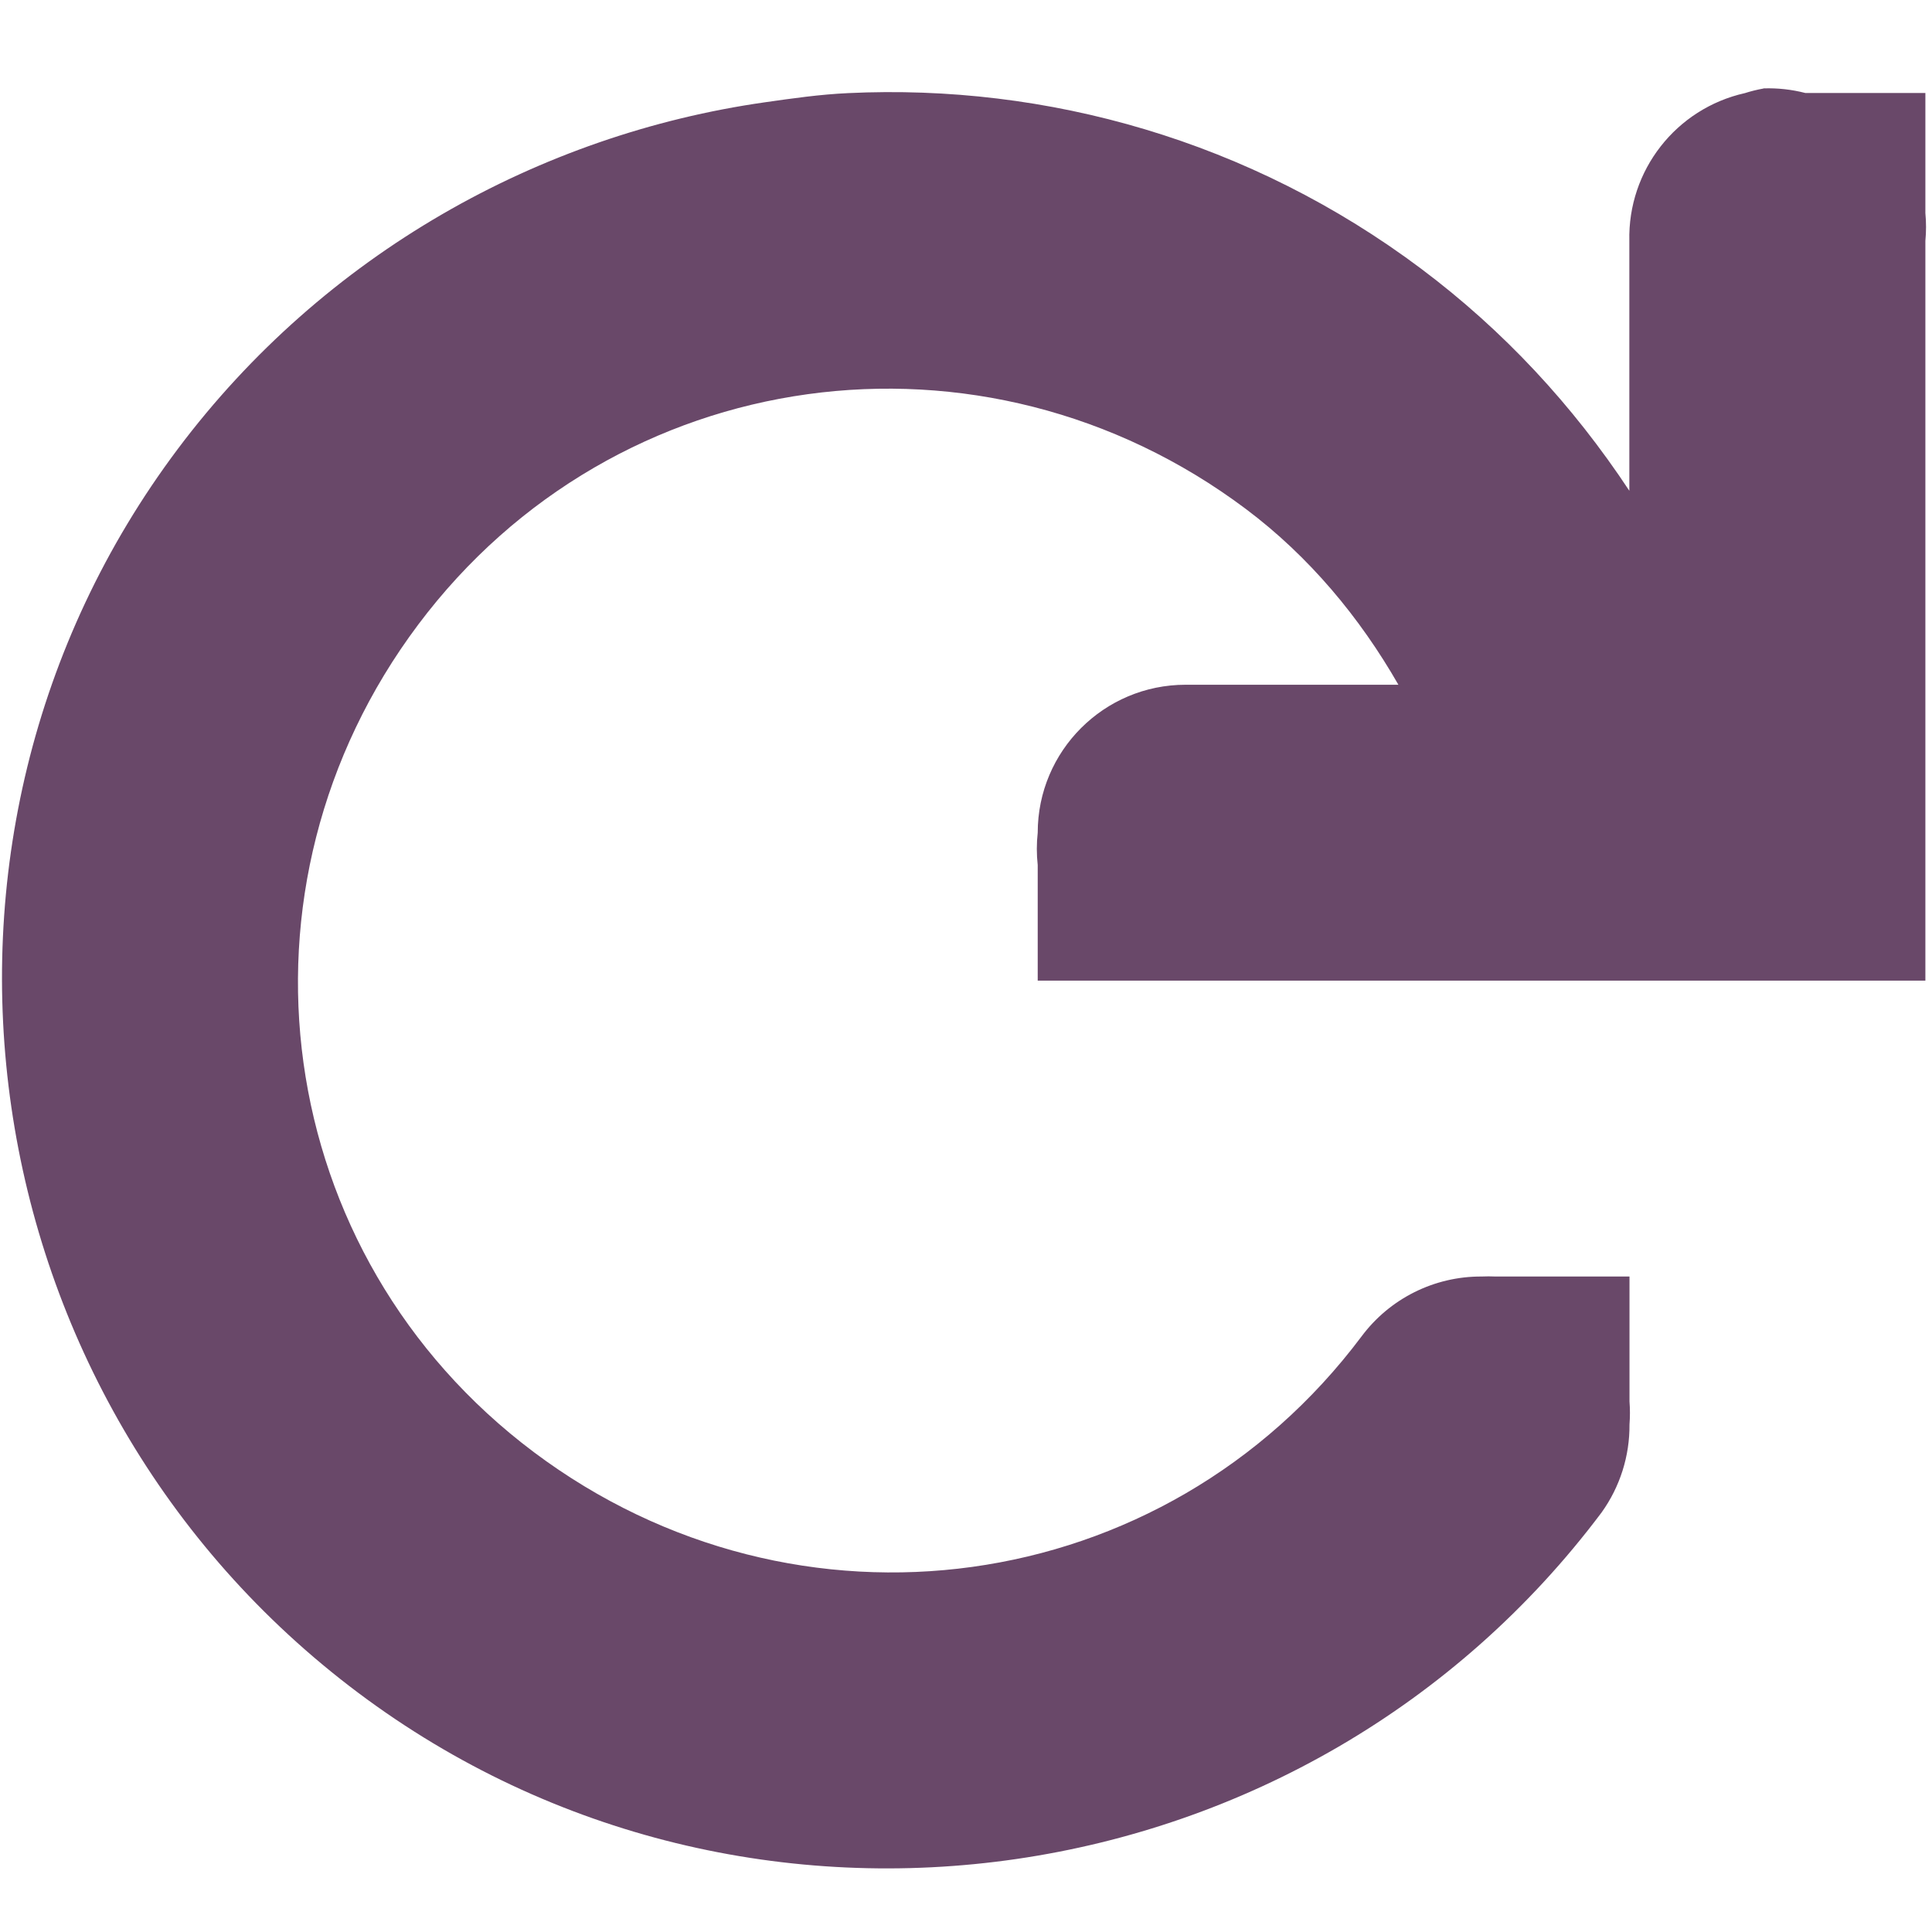
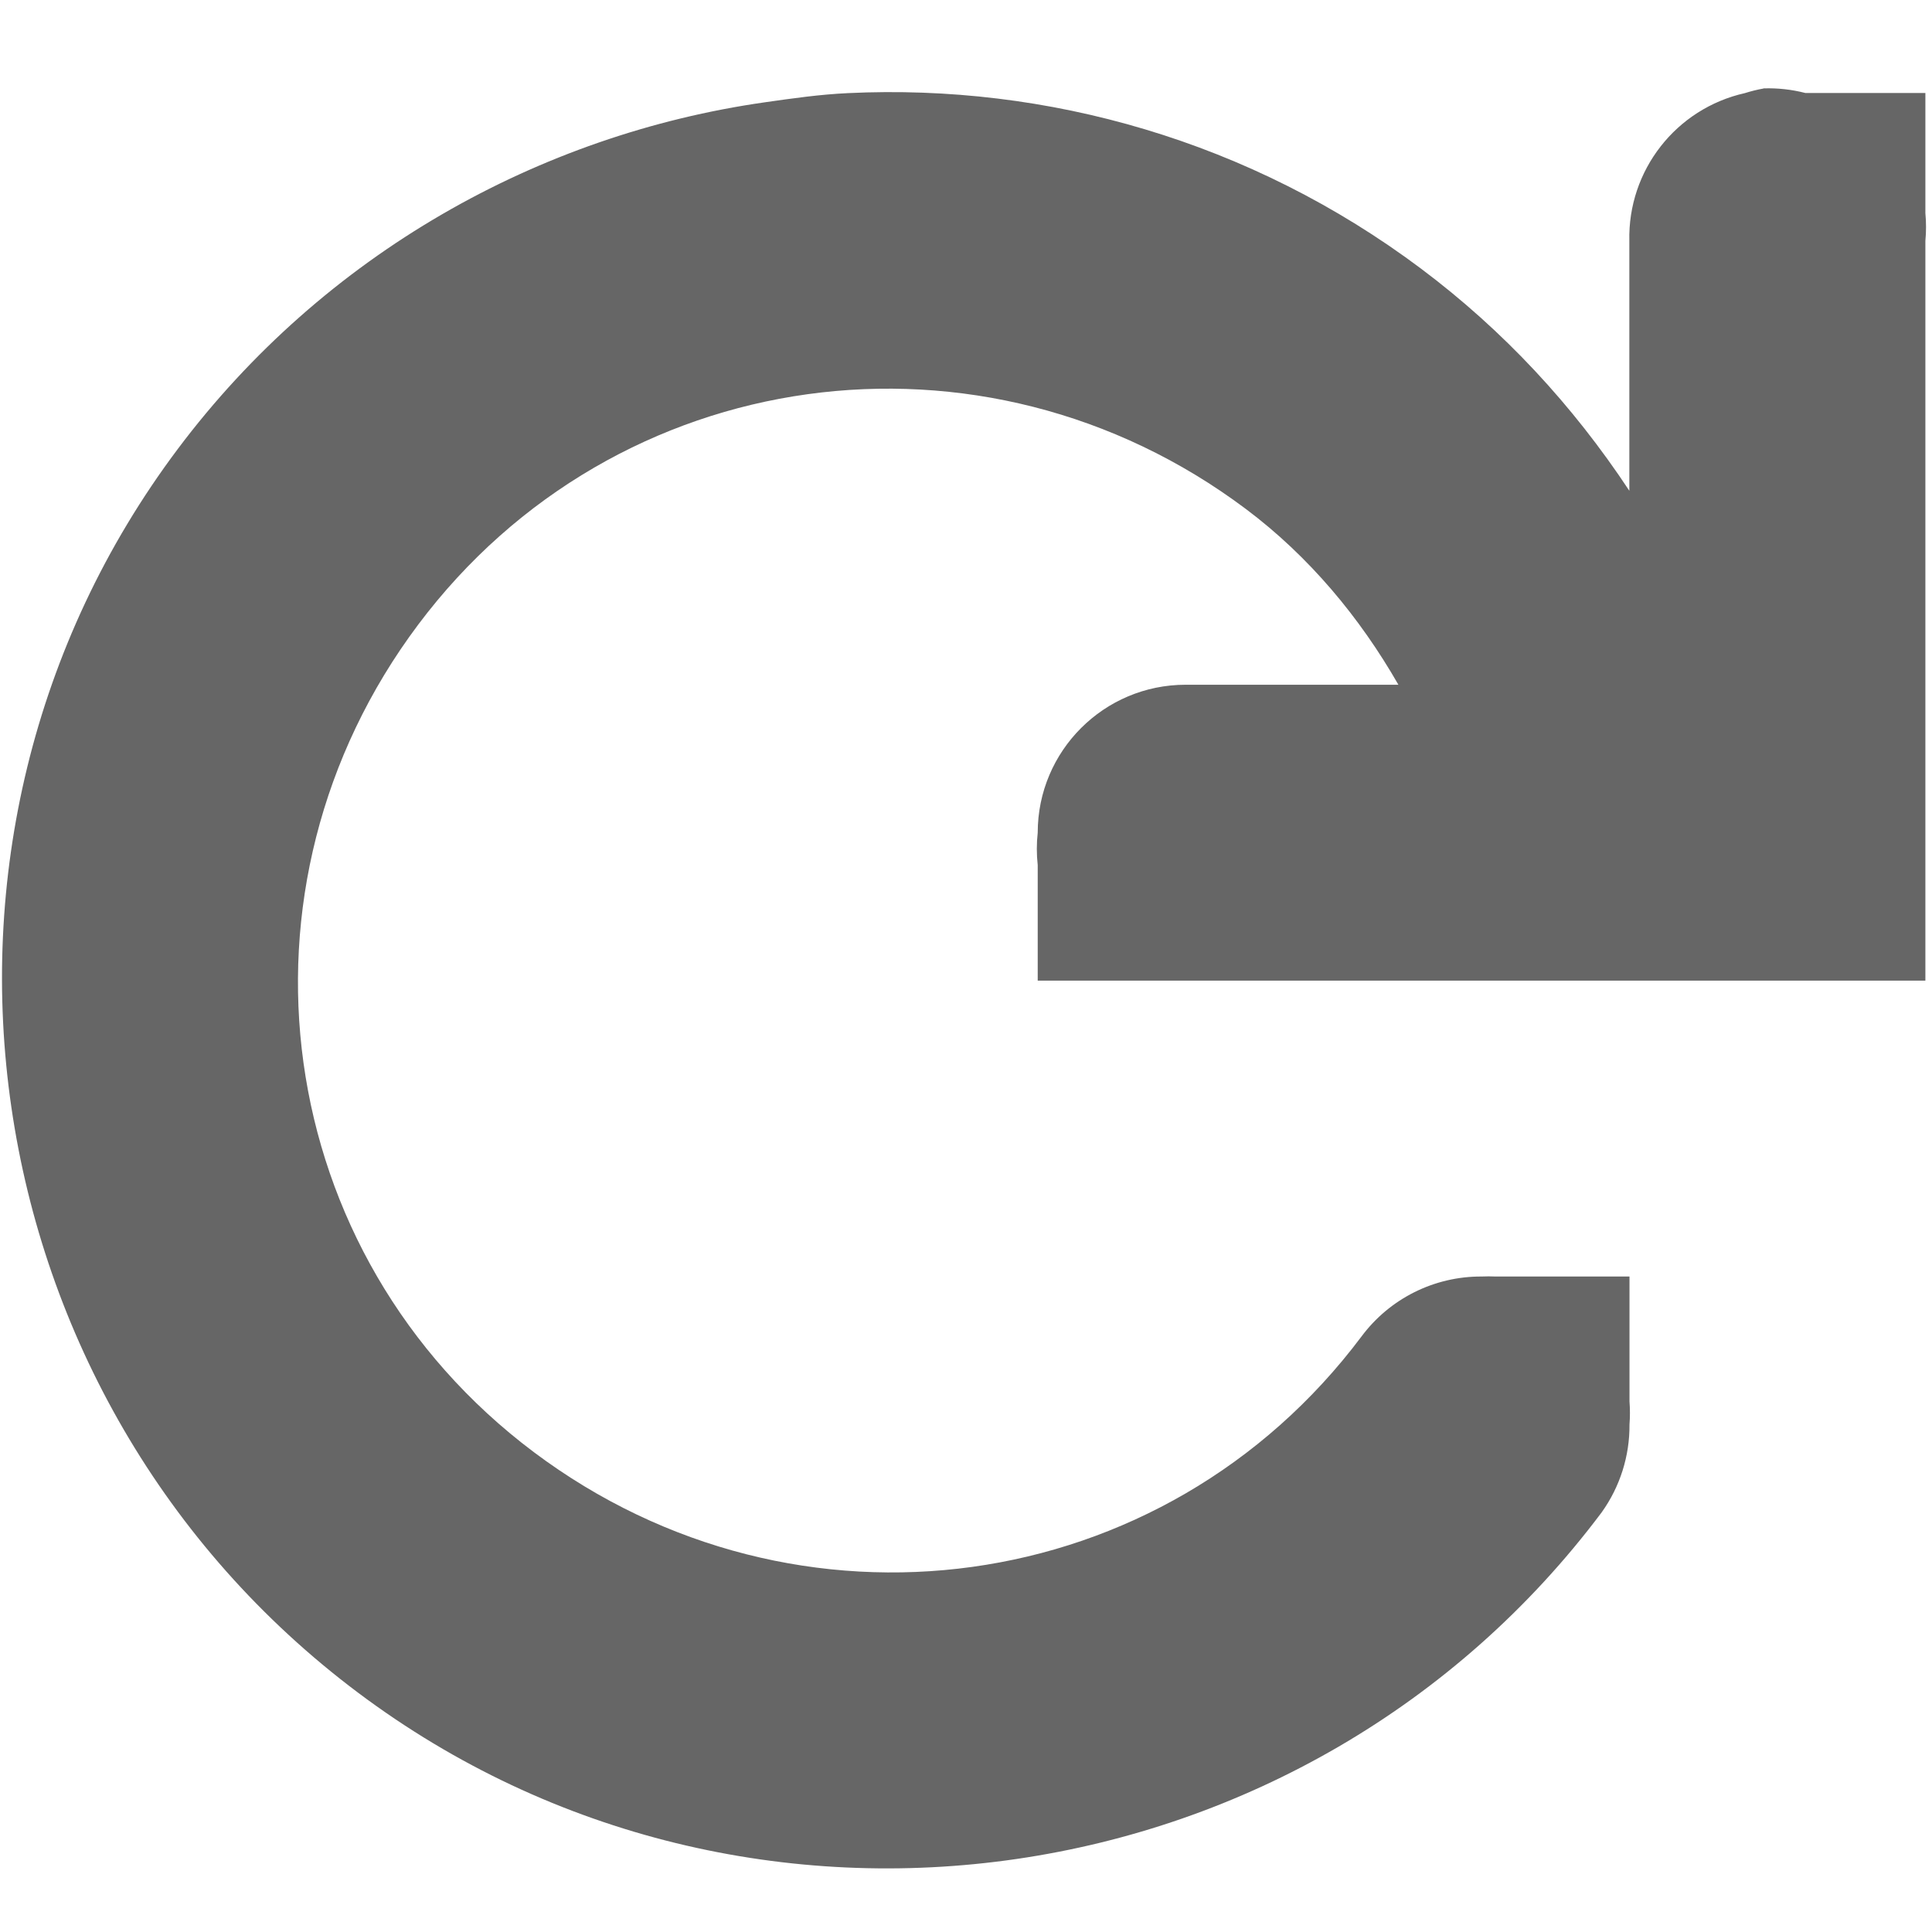
<svg xmlns="http://www.w3.org/2000/svg" xmlns:xlink="http://www.w3.org/1999/xlink" width="256" height="256" id="svg2" version="1.1">
  <defs id="defs4">
    <linearGradient spreadMethod="reflect" gradientUnits="userSpaceOnUse" y2="8" x2="14" y1="8" x1="0.969" id="linearGradient5604" xlink:href="#id9" />
    <linearGradient spreadMethod="reflect" gradientUnits="userSpaceOnUse" y2="8.032" x2="15.021" y1="8.032" x1="0.997" id="linearGradient5520" xlink:href="#id9" />
    <linearGradient spreadMethod="reflect" gradientUnits="userSpaceOnUse" y2="8.007" x2="15.992" y1="8.007" x1="0.008" id="linearGradient5464" xlink:href="#id9" />
    <linearGradient spreadMethod="reflect" gradientUnits="userSpaceOnUse" y2="546" x2="136" y1="546" x1="120" id="linearGradient5408" xlink:href="#id9" />
    <linearGradient xlink:href="#id9" id="linearGradient5253" gradientUnits="userSpaceOnUse" x1="0" y1="8" x2="16" y2="8" />
    <linearGradient id="linearGradient5233" gradientUnits="userSpaceOnUse" x1="77.762" y1="75.677" x2="229.189" y2="264.963">
      <stop offset="0" style="stop-color:#58A6D8" id="stop5235" />
      <stop id="stop5237" style="stop-color:#548bbb;stop-opacity:1;" offset="0.471" />
      <stop offset="0.941" style="stop-color:#50719E" id="stop5239" />
      <stop offset="1" style="stop-color:#386EAB" id="stop5241" />
    </linearGradient>
    <linearGradient y2="8" x2="16" y1="8" x1="0" gradientUnits="userSpaceOnUse" id="linearGradient4254" xlink:href="#id9" />
    <linearGradient id="linearGradient5222" gradientUnits="userSpaceOnUse" x1="77.762" y1="75.677" x2="229.189" y2="264.963">
      <stop offset="0" style="stop-color:#58A6D8" id="stop5224" />
      <stop id="stop5226" style="stop-color:#548bbb;stop-opacity:1;" offset="0.471" />
      <stop offset="0.941" style="stop-color:#50719E" id="stop5228" />
      <stop offset="1" style="stop-color:#386EAB" id="stop5230" />
    </linearGradient>
    <linearGradient y2="8" x2="16" y1="8" x1="0" gradientUnits="userSpaceOnUse" id="linearGradient4252" xlink:href="#id9" />
    <linearGradient id="linearGradient5211" gradientUnits="userSpaceOnUse" x1="77.762" y1="75.677" x2="229.189" y2="264.963">
      <stop offset="0" style="stop-color:#58A6D8" id="stop5213" />
      <stop id="stop5215" style="stop-color:#548bbb;stop-opacity:1;" offset="0.471" />
      <stop offset="0.941" style="stop-color:#50719E" id="stop5217" />
      <stop offset="1" style="stop-color:#386EAB" id="stop5219" />
    </linearGradient>
    <linearGradient y2="8" x2="16" y1="8" x1="0" gradientUnits="userSpaceOnUse" id="linearGradient4250" xlink:href="#id9" />
    <linearGradient id="linearGradient5200" gradientUnits="userSpaceOnUse" x1="77.762" y1="75.677" x2="229.189" y2="264.963">
      <stop offset="0" style="stop-color:#58A6D8" id="stop5202" />
      <stop id="stop5204" style="stop-color:#548bbb;stop-opacity:1;" offset="0.471" />
      <stop offset="0.941" style="stop-color:#50719E" id="stop5206" />
      <stop offset="1" style="stop-color:#386EAB" id="stop5208" />
    </linearGradient>
    <linearGradient id="linearGradient5189" gradientUnits="userSpaceOnUse" x1="77.762" y1="75.677" x2="229.189" y2="264.963">
      <stop offset="0" style="stop-color:#58A6D8" id="stop5191" />
      <stop id="stop5193" style="stop-color:#548bbb;stop-opacity:1;" offset="0.471" />
      <stop offset="0.941" style="stop-color:#50719E" id="stop5195" />
      <stop offset="1" style="stop-color:#386EAB" id="stop5197" />
    </linearGradient>
    <linearGradient y2="546" x2="136" y1="546" x1="120" gradientUnits="userSpaceOnUse" id="linearGradient4268" xlink:href="#id9" />
    <linearGradient id="linearGradient5178" gradientUnits="userSpaceOnUse" x1="77.762" y1="75.677" x2="229.189" y2="264.963">
      <stop offset="0" style="stop-color:#58A6D8" id="stop5180" />
      <stop id="stop5182" style="stop-color:#548bbb;stop-opacity:1;" offset="0.471" />
      <stop offset="0.941" style="stop-color:#50719E" id="stop5184" />
      <stop offset="1" style="stop-color:#386EAB" id="stop5186" />
    </linearGradient>
    <linearGradient gradientUnits="userSpaceOnUse" y2="546" x2="136" y1="546" x1="120" id="linearGradient4264" xlink:href="#id9" />
    <linearGradient id="linearGradient5167" gradientUnits="userSpaceOnUse" x1="77.762" y1="75.677" x2="229.189" y2="264.963">
      <stop offset="0" style="stop-color:#58A6D8" id="stop5169" />
      <stop id="stop5171" style="stop-color:#548bbb;stop-opacity:1;" offset="0.471" />
      <stop offset="0.941" style="stop-color:#50719E" id="stop5173" />
      <stop offset="1" style="stop-color:#386EAB" id="stop5175" />
    </linearGradient>
    <linearGradient y2="8" x2="16" y1="8" x1="0" gradientUnits="userSpaceOnUse" id="linearGradient4242" xlink:href="#id9" />
    <linearGradient id="linearGradient5156" gradientUnits="userSpaceOnUse" x1="77.762" y1="75.677" x2="229.189" y2="264.963">
      <stop offset="0" style="stop-color:#58A6D8" id="stop5158" />
      <stop id="stop5160" style="stop-color:#548bbb;stop-opacity:1;" offset="0.471" />
      <stop offset="0.941" style="stop-color:#50719E" id="stop5162" />
      <stop offset="1" style="stop-color:#386EAB" id="stop5164" />
    </linearGradient>
    <linearGradient y2="8" x2="16" y1="8" x1="0" gradientUnits="userSpaceOnUse" id="linearGradient4240" xlink:href="#id9" />
    <linearGradient id="linearGradient5145" gradientUnits="userSpaceOnUse" x1="77.762" y1="75.677" x2="229.189" y2="264.963">
      <stop offset="0" style="stop-color:#58A6D8" id="stop5147" />
      <stop id="stop5149" style="stop-color:#548bbb;stop-opacity:1;" offset="0.471" />
      <stop offset="0.941" style="stop-color:#50719E" id="stop5151" />
      <stop offset="1" style="stop-color:#386EAB" id="stop5153" />
    </linearGradient>
    <linearGradient y2="8" x2="16" y1="8" x1="0" gradientUnits="userSpaceOnUse" id="linearGradient4238" xlink:href="#id9" />
    <linearGradient id="id9" gradientUnits="userSpaceOnUse" x1="77.762" y1="75.677" x2="229.189" y2="264.963">
      <stop offset="0" style="stop-color:#58A6D8" id="stop3151" />
      <stop id="stop4258" style="stop-color:#548bbb;stop-opacity:1;" offset="0.471" />
      <stop offset="0.941" style="stop-color:#50719E" id="stop3153" />
      <stop offset="1" style="stop-color:#386EAB" id="stop3155" />
    </linearGradient>
    <linearGradient gradientUnits="userSpaceOnUse" y2="8" x2="16" y1="8" x1="0" id="linearGradient4236" xlink:href="#id9" />
  </defs>
  <g id="layer1" transform="translate(0,-796.3622)">
-     <g id="g4219" transform="matrix(19.60332,0,0,19.60332,-19.33934,769.4939)" style="fill:#694869;fill-opacity:1">
-       <g style="display:inline;fill:#694869;fill-opacity:1" transform="translate(-241.0002,-627)" id="layer9" />
-       <g transform="translate(-241.0002,-627)" id="layer10" style="fill:#694869;fill-opacity:1" />
-       <g transform="translate(-241.0002,-627)" id="layer11" style="fill:#694869;fill-opacity:1" />
-       <g transform="translate(-241.0002,-627)" id="layer13" style="fill:#694869;fill-opacity:1" />
-       <g transform="translate(-241.0002,-627)" id="layer14" style="fill:#694869;fill-opacity:1" />
-       <g style="display:inline;fill:#694869;fill-opacity:1" transform="translate(-241.0002,-627)" id="layer15" />
-       <g style="display:inline;fill:#694869;fill-opacity:1" transform="translate(-241.0002,-627)" id="g71291" />
-       <g style="display:inline;fill:#694869;fill-opacity:1" transform="translate(-241.0002,-627)" id="g4953" />
-       <g style="display:inline;fill:#694869;fill-opacity:1" transform="translate(-241.0002,-627)" id="layer12">
-         <path style="font-size:medium;font-style:normal;font-variant:normal;font-weight:normal;font-stretch:normal;text-indent:0;text-align:start;text-decoration:none;line-height:normal;letter-spacing:normal;word-spacing:normal;text-transform:none;direction:ltr;block-progression:tb;writing-mode:lr-tb;text-anchor:start;baseline-shift:baseline;color:#bebebe;fill:#694869;fill-opacity:1;stroke:none;stroke-width:2;marker:none;visibility:visible;display:inline;overflow:visible;enable-background:accumulate;font-family:Sans;-inkscape-font-specification:Sans" d="m 253.906,628.969 a 1,1 0 0 0 -0.125,0.031 1,1 0 0 0 -0.781,1 l 0,1.688 c -0.382,-0.578 -0.849,-1.082 -1.406,-1.5 -1.156,-0.867 -2.532,-1.252 -3.875,-1.188 -0.192,0.009 -0.372,0.035 -0.562,0.062 -1.522,0.217 -2.978,1.023 -3.969,2.344 -1.981,2.641 -1.423,6.425 1.219,8.406 2.641,1.981 6.425,1.423 8.406,-1.219 a 1.006,1.006 0 0 0 0.188,-0.594 1.006,1.006 0 0 0 0,-0.156 l 0,-0.844 -0.812,0 -0.094,0 a 1.006,1.006 0 0 0 -0.094,0 1.006,1.006 0 0 0 -0.812,0.406 c -1.333,1.777 -3.817,2.114 -5.594,0.781 -1.777,-1.333 -2.114,-3.817 -0.781,-5.594 1.333,-1.777 3.817,-2.114 5.594,-0.781 0.429,0.322 0.77,0.733 1.031,1.188 l -1.438,0 a 1,1 0 0 0 -1,1 1,1 0 0 0 0,0.219 l 0,0.781 0.844,0 0.156,0 4,0 1,0 0,-1 0,-4 a 1,1 0 0 0 0,-0.188 l 0,-0.812 -0.812,0 a 1,1 0 0 0 -0.281,-0.031 z" id="path4597" />
+     <g id="g4219" transform="matrix(19.60332,0,0,19.60332,-19.33934,769.4939)" style="fill:#666666;fill-opacity:1">
+       <g style="display:inline;fill:#666666;fill-opacity:1" transform="translate(-241.0002,-627)" id="layer9" />
+       <g transform="translate(-241.0002,-627)" id="layer10" style="fill:#666666;fill-opacity:1" />
+       <g transform="translate(-241.0002,-627)" id="layer11" style="fill:#666666;fill-opacity:1" />
+       <g transform="translate(-241.0002,-627)" id="layer13" style="fill:#666666;fill-opacity:1" />
+       <g transform="translate(-241.0002,-627)" id="layer14" style="fill:#666666;fill-opacity:1" />
+       <g style="display:inline;fill:#666666;fill-opacity:1" transform="translate(-241.0002,-627)" id="layer15" />
+       <g style="display:inline;fill:#666666;fill-opacity:1" transform="translate(-241.0002,-627)" id="g71291" />
+       <g style="display:inline;fill:#666666;fill-opacity:1" transform="translate(-241.0002,-627)" id="g4953" />
+       <g style="display:inline;fill:#666666;fill-opacity:1" transform="translate(-241.0002,-627)" id="layer12">
+         <path style="font-size:medium;font-style:normal;font-variant:normal;font-weight:normal;font-stretch:normal;text-indent:0;text-align:start;text-decoration:none;line-height:normal;letter-spacing:normal;word-spacing:normal;text-transform:none;direction:ltr;block-progression:tb;writing-mode:lr-tb;text-anchor:start;baseline-shift:baseline;color:#bebebe;fill:#666666;fill-opacity:1;stroke:none;stroke-width:2;marker:none;visibility:visible;display:inline;overflow:visible;enable-background:accumulate;font-family:Sans;-inkscape-font-specification:Sans" d="m 253.906,628.969 a 1,1 0 0 0 -0.125,0.031 1,1 0 0 0 -0.781,1 l 0,1.688 c -0.382,-0.578 -0.849,-1.082 -1.406,-1.5 -1.156,-0.867 -2.532,-1.252 -3.875,-1.188 -0.192,0.009 -0.372,0.035 -0.562,0.062 -1.522,0.217 -2.978,1.023 -3.969,2.344 -1.981,2.641 -1.423,6.425 1.219,8.406 2.641,1.981 6.425,1.423 8.406,-1.219 a 1.006,1.006 0 0 0 0.188,-0.594 1.006,1.006 0 0 0 0,-0.156 l 0,-0.844 -0.812,0 -0.094,0 a 1.006,1.006 0 0 0 -0.094,0 1.006,1.006 0 0 0 -0.812,0.406 c -1.333,1.777 -3.817,2.114 -5.594,0.781 -1.777,-1.333 -2.114,-3.817 -0.781,-5.594 1.333,-1.777 3.817,-2.114 5.594,-0.781 0.429,0.322 0.77,0.733 1.031,1.188 l -1.438,0 a 1,1 0 0 0 -1,1 1,1 0 0 0 0,0.219 l 0,0.781 0.844,0 0.156,0 4,0 1,0 0,-1 0,-4 a 1,1 0 0 0 0,-0.188 l 0,-0.812 -0.812,0 a 1,1 0 0 0 -0.281,-0.031 z" id="path4597" />
      </g>
    </g>
  </g>
</svg>
